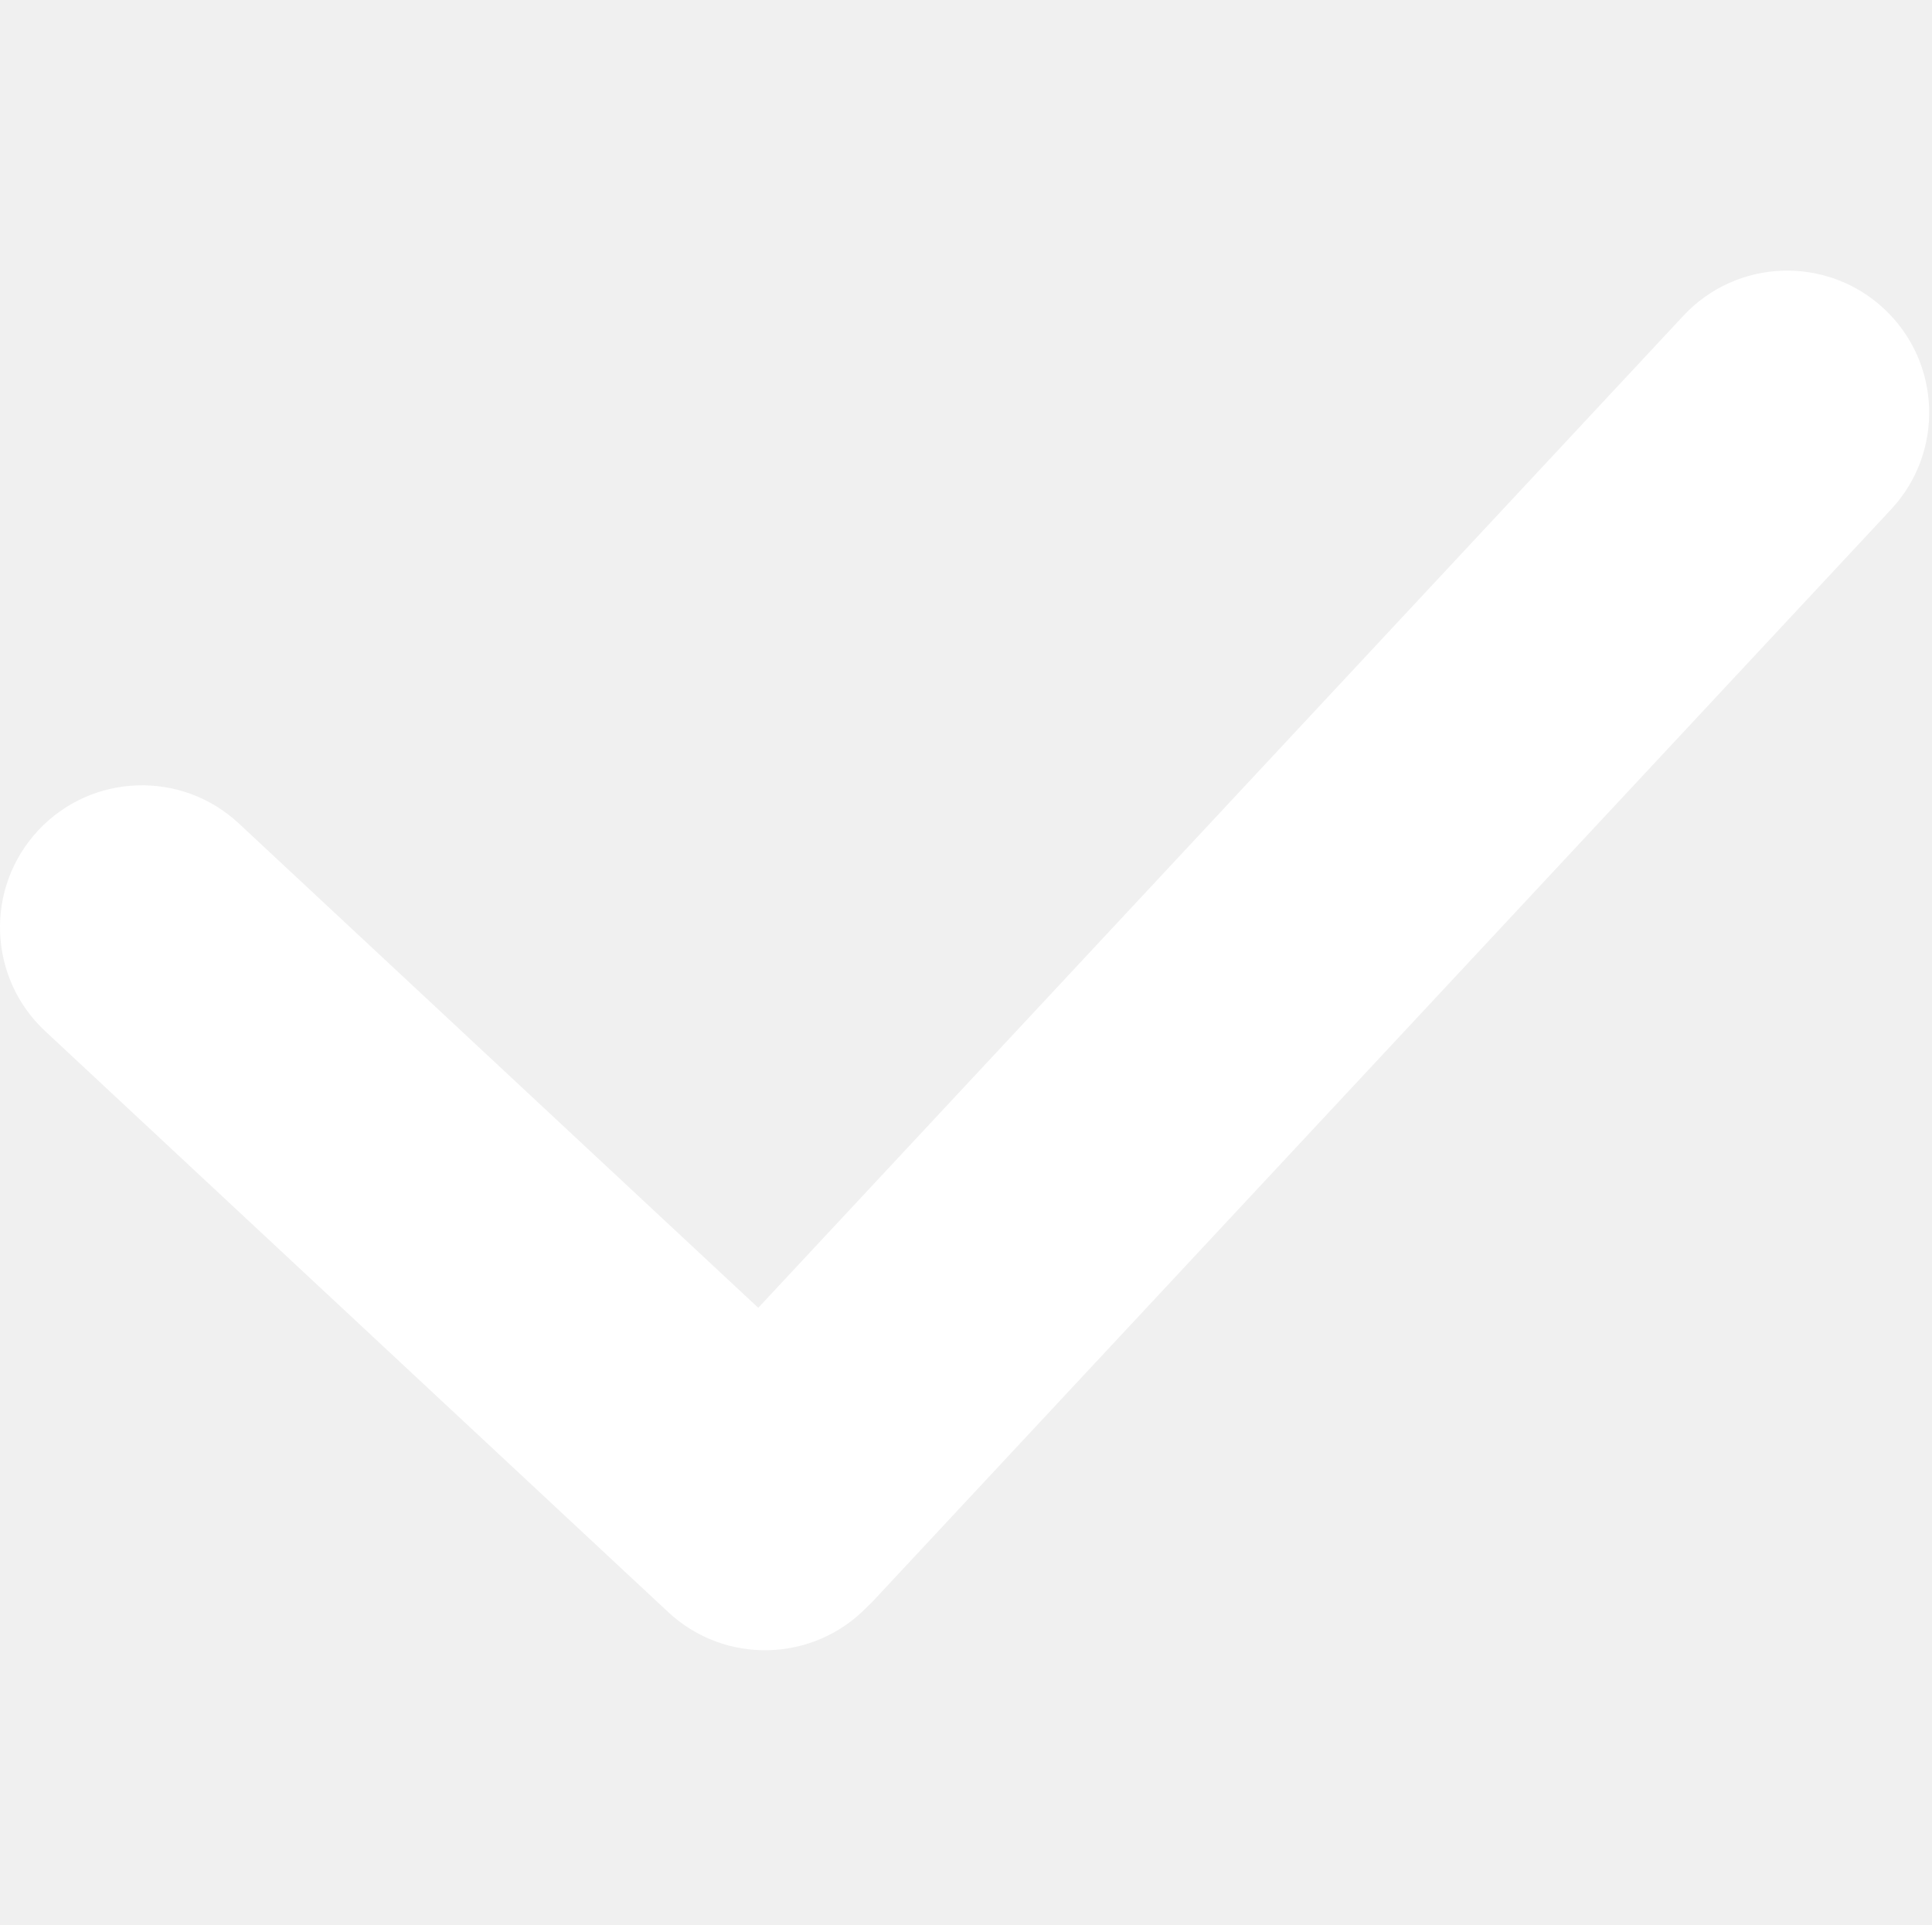
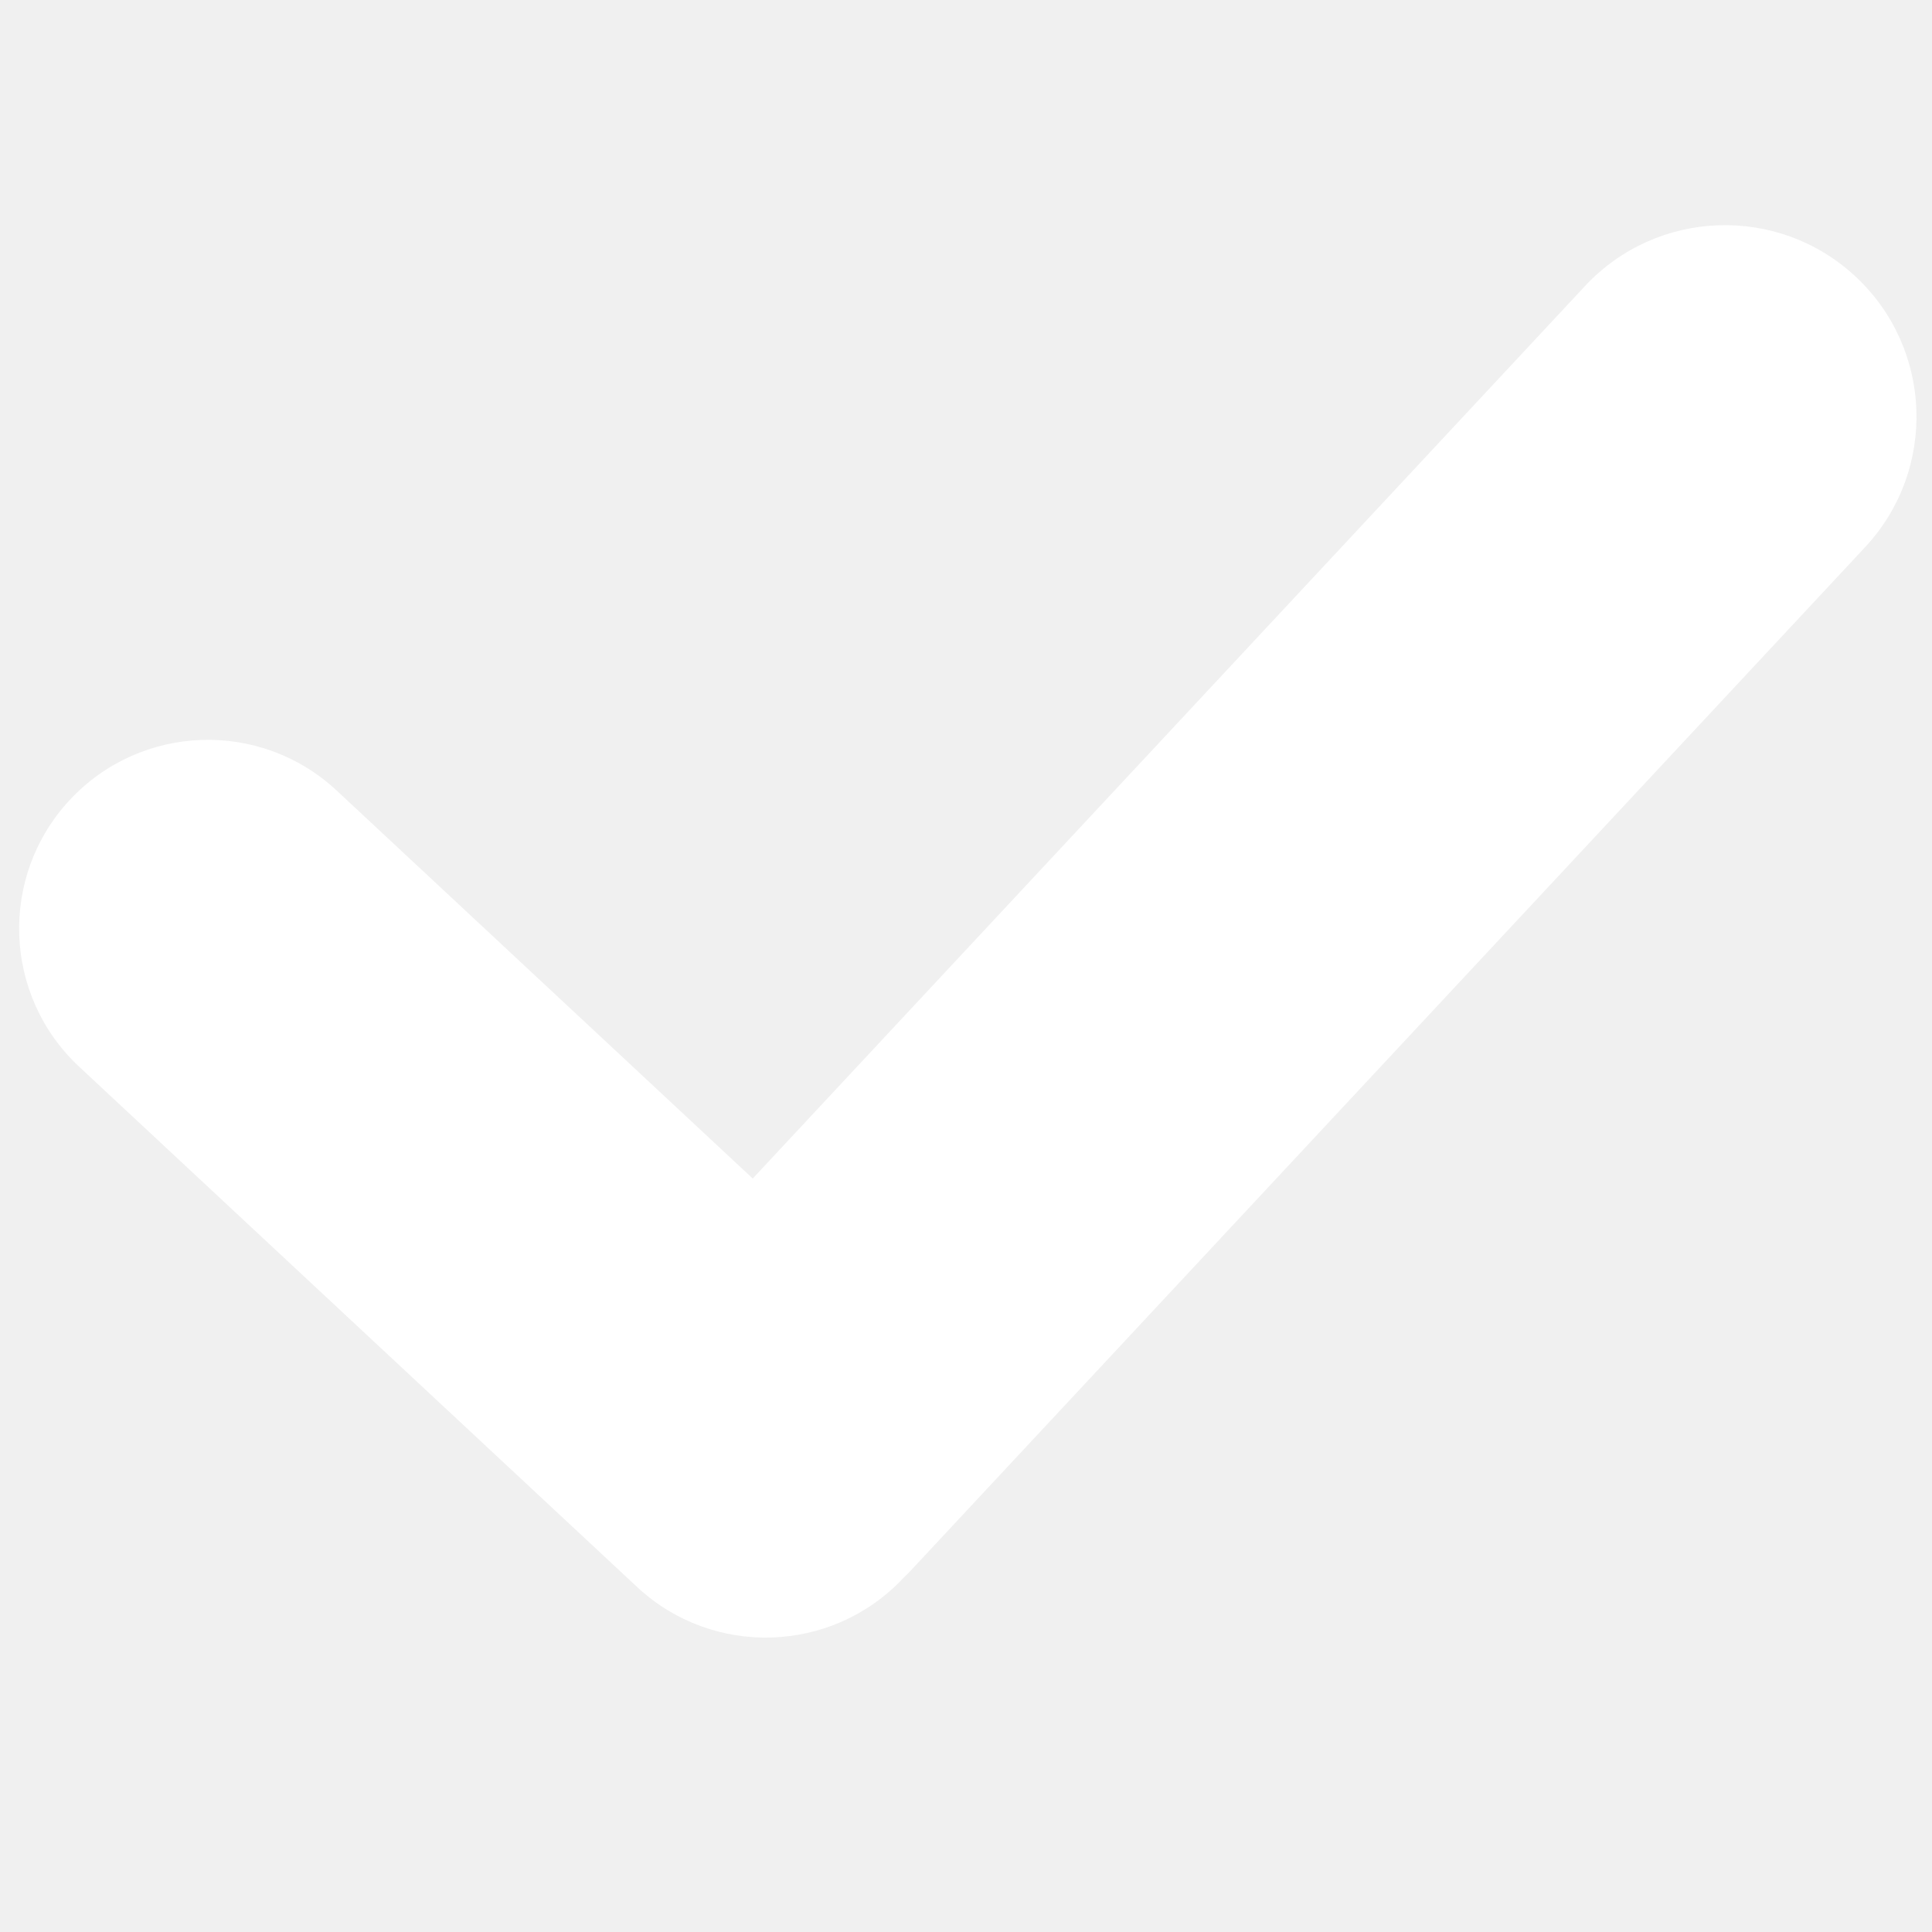
- <svg xmlns="http://www.w3.org/2000/svg" width="257" height="256" viewBox="0 0 257 256" fill="none">
-   <path d="M223.927 42.006C231.041 34.378 242.992 33.96 250.621 41.074C258.25 48.188 258.667 60.139 251.553 67.768L116.304 212.805C115.995 213.136 115.676 213.453 115.35 213.757C108.211 221.154 96.433 221.489 88.885 214.451L6.006 137.166C-1.623 130.052 -2.04 118.1 5.074 110.471C12.188 102.843 24.139 102.425 31.768 109.539L100.865 173.973L223.927 42.006Z" fill="white" />
+ <svg xmlns="http://www.w3.org/2000/svg" width="256" height="256" viewBox="0 0 256 256" fill="none">
+   <path d="M210.019 37.904C219.575 27.656 235.63 27.095 245.878 36.651C256.126 46.207 256.687 62.262 247.13 72.51L120.726 208.062C120.385 208.428 120.034 208.779 119.677 209.12C110.245 219.142 94.478 219.666 84.402 210.27L10.49 141.346C0.385 131.923 -0.168 116.093 9.254 105.988C18.677 95.883 34.508 95.331 44.613 104.753L99.741 156.162L210.019 37.904Z" fill="white" />
</svg>
